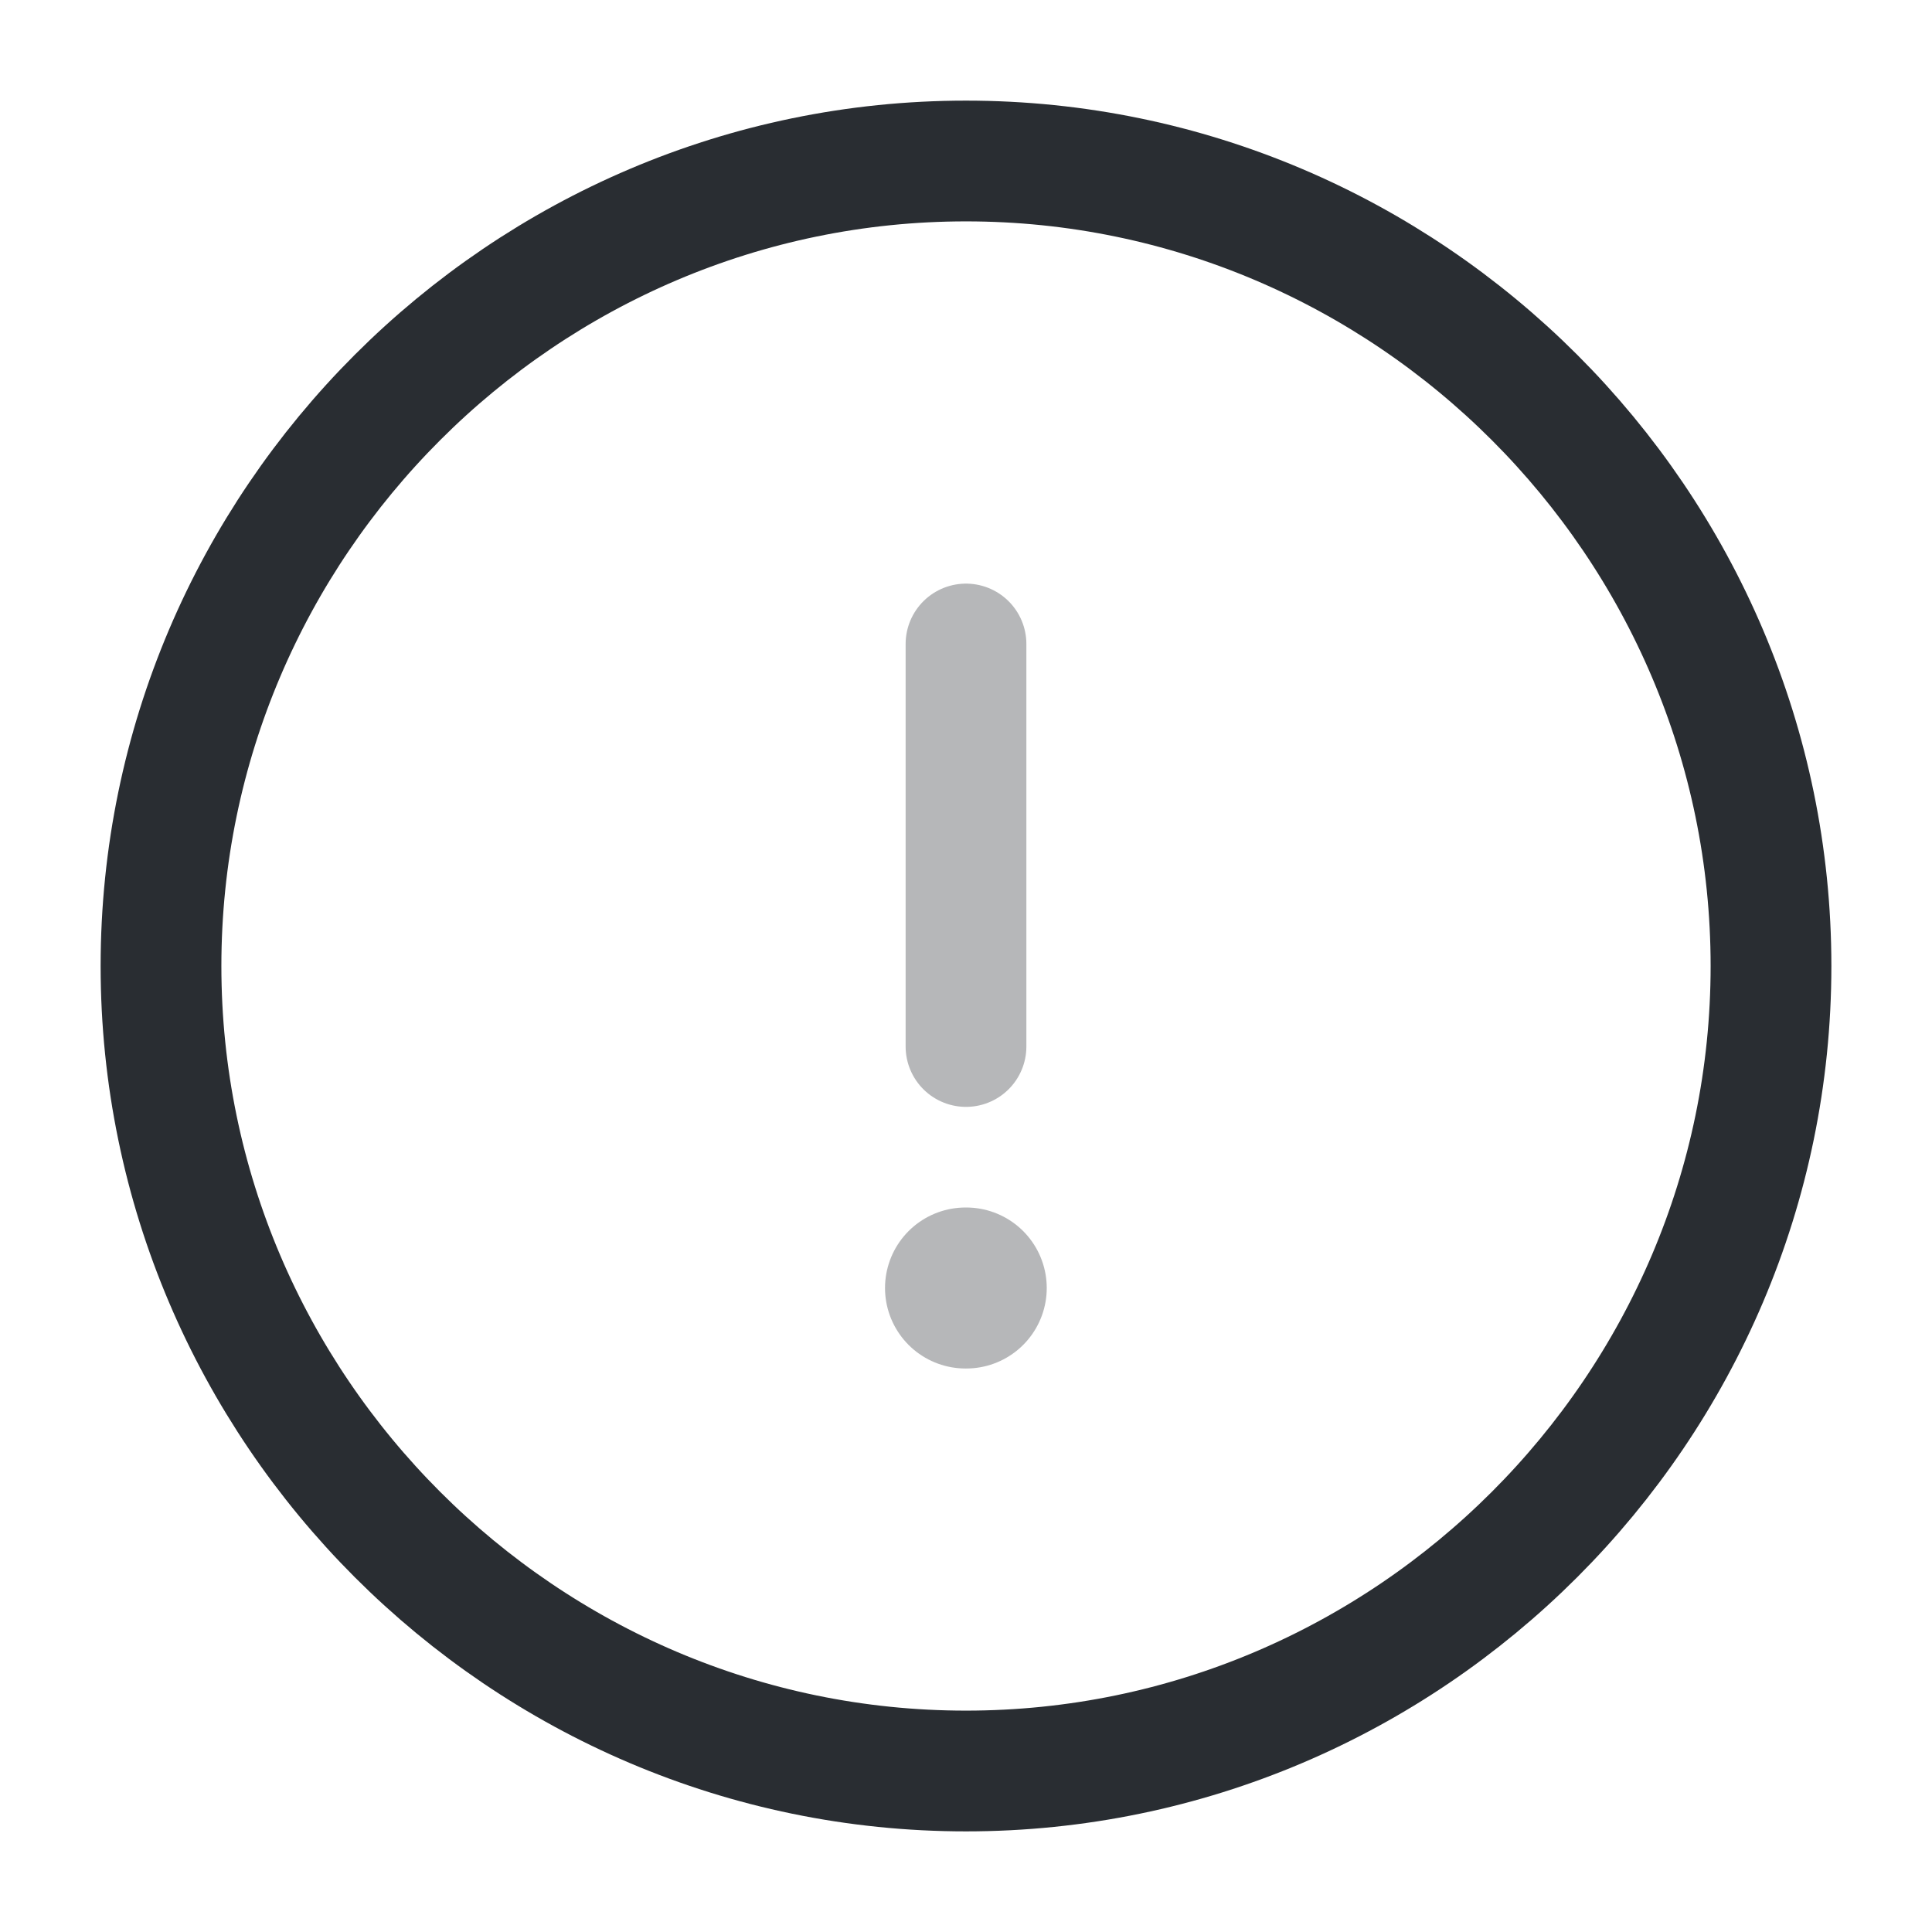
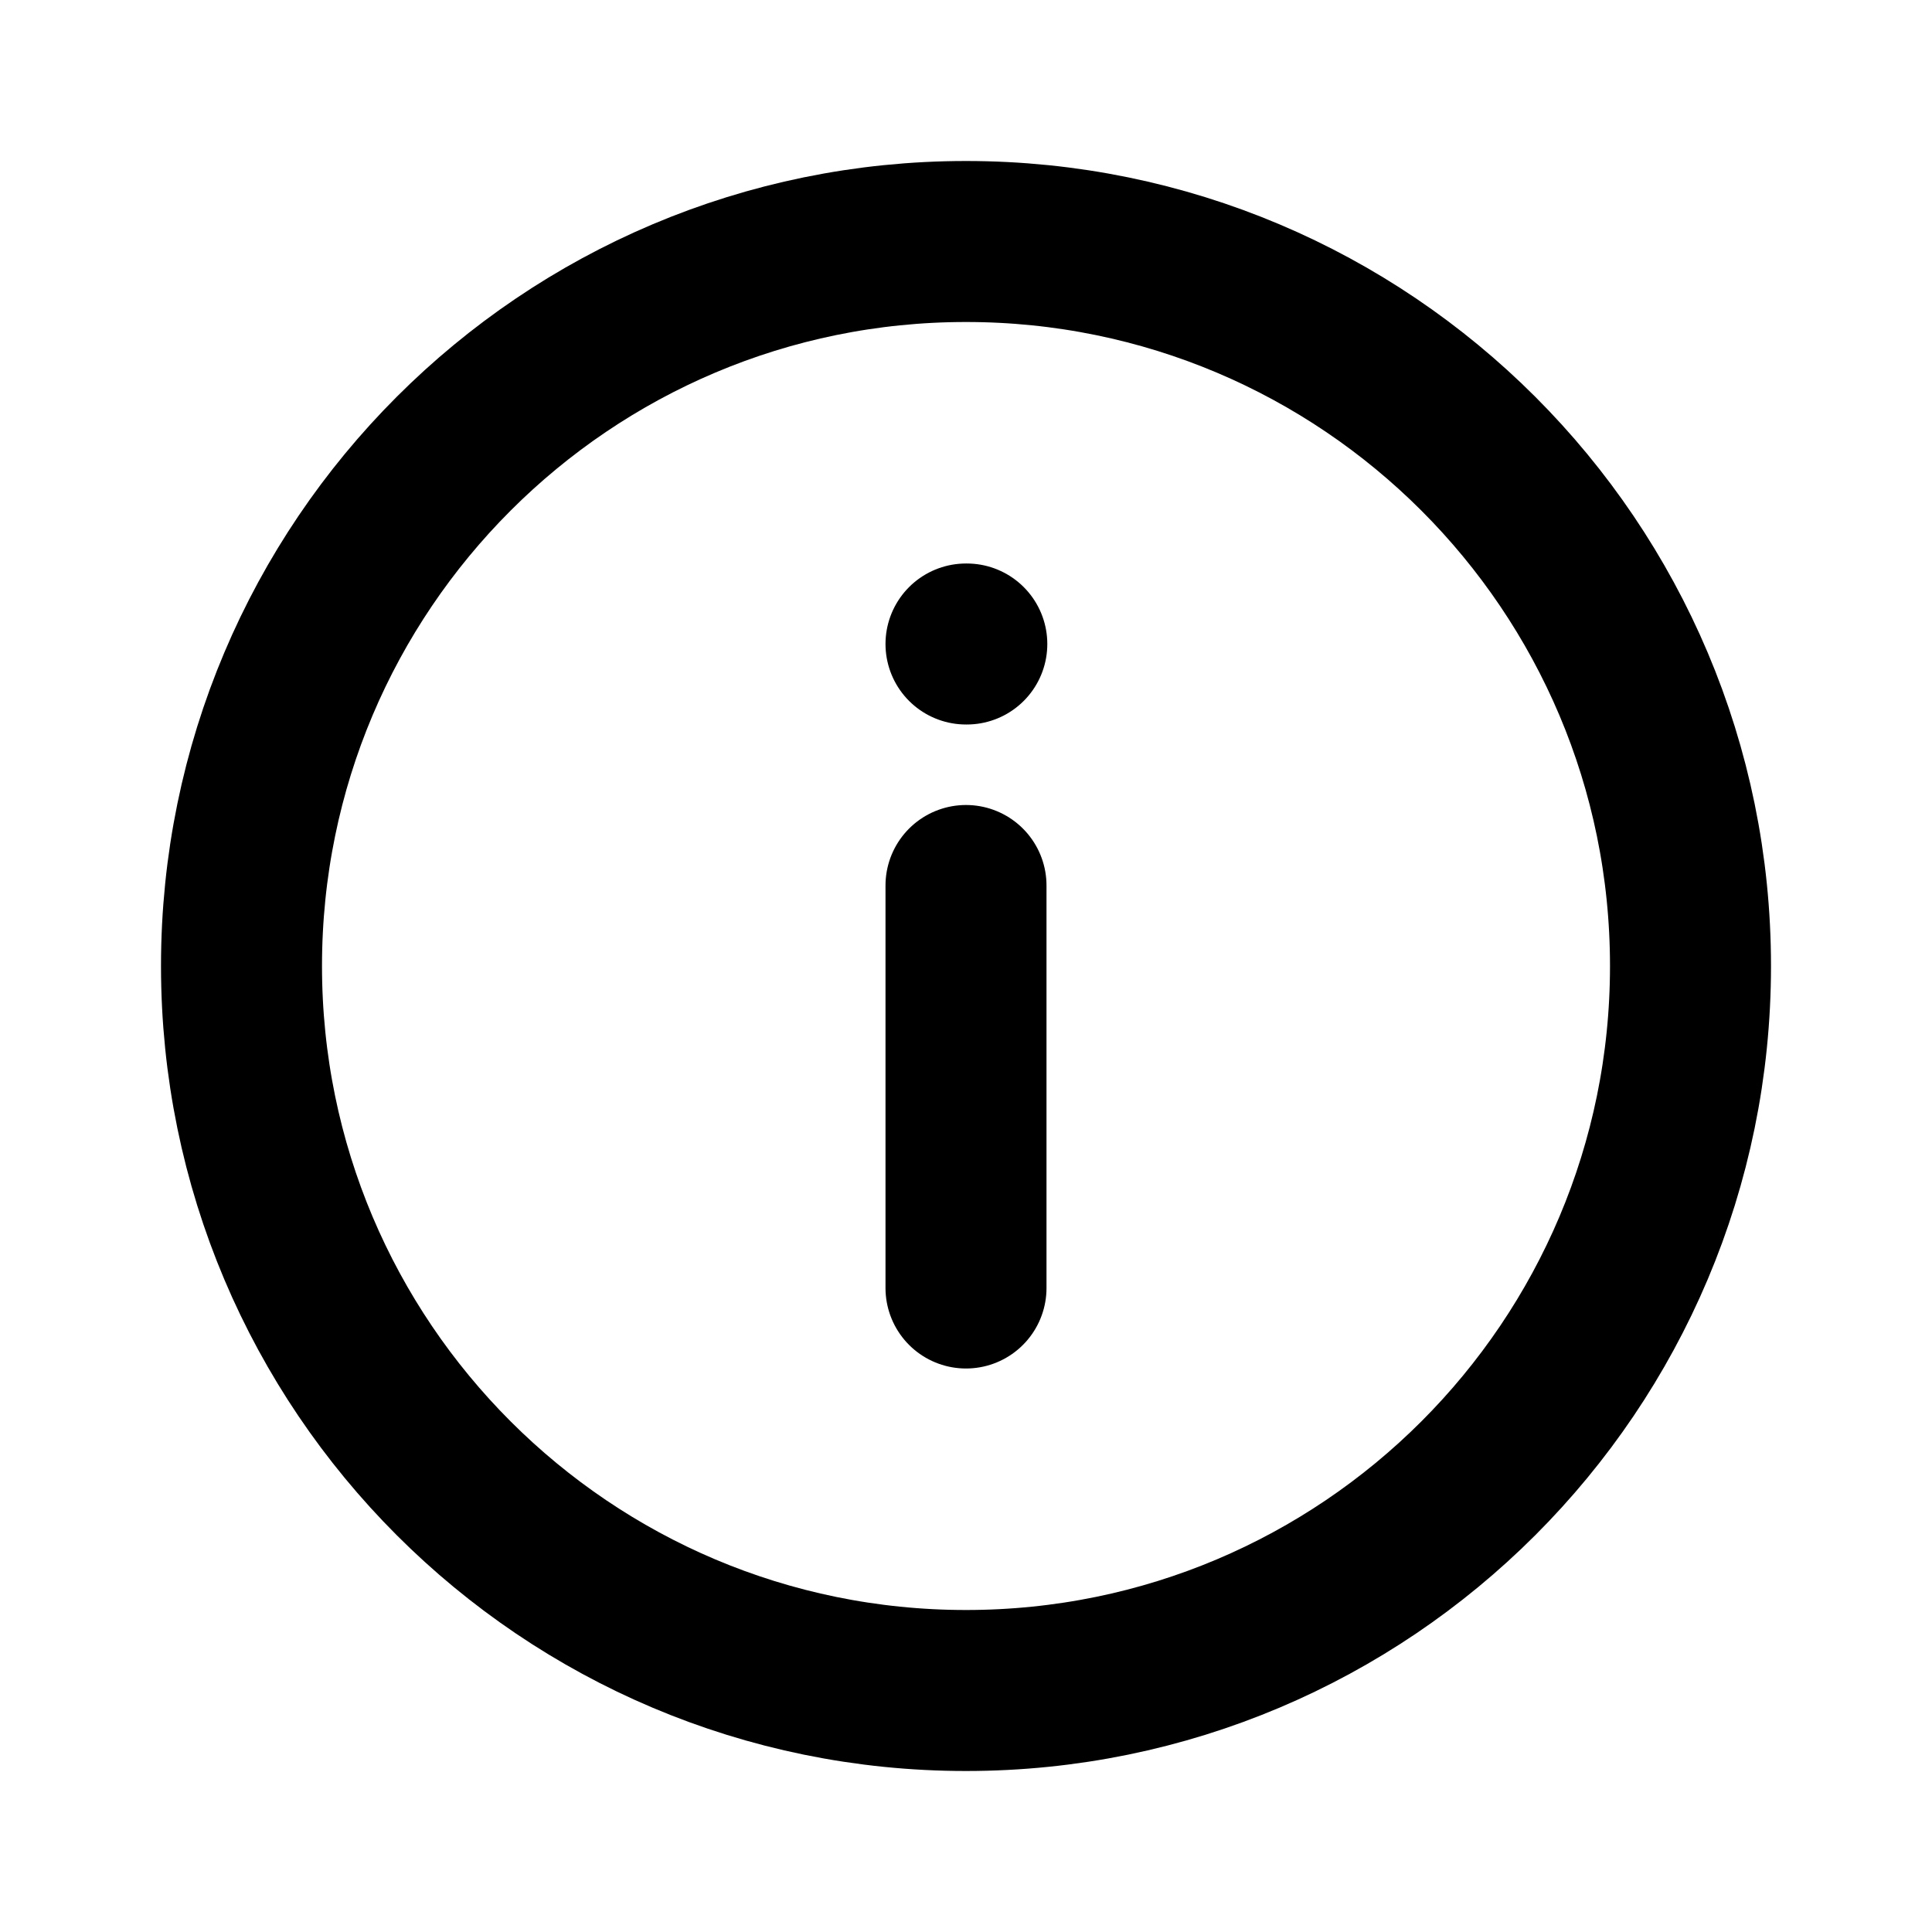
<svg xmlns="http://www.w3.org/2000/svg" width="800px" height="800px" viewBox="0 0 24 24" fill="none">
-   <path d="M12 22C17.5 22 22 17.5 22 12C22 6.5 17.5 2 12 2C6.5 2 2 6.5 2 12C2 17.5 6.5 22 12 22Z" stroke="#292D32" stroke-width="1.5" stroke-linecap="round" stroke-linejoin="round" />
-   <path opacity="0.34" d="M12 8V13" stroke="#292D32" stroke-width="1.5" stroke-linecap="round" stroke-linejoin="round" />
-   <path opacity="0.34" d="M11.994 16H12.003" stroke="#292D32" stroke-width="2" stroke-linecap="round" stroke-linejoin="round" />
+   <path d="M12 8H12.01M12 11V16M21 12C21 16.971 16.971 21 12 21C7.029 21 3 16.971 3 12C3 7.029 7.029 3 12 3C16.971 3 21 7.029 21 12Z" stroke="#000000" stroke-width="2" stroke-linecap="round" stroke-linejoin="round" />
</svg>
